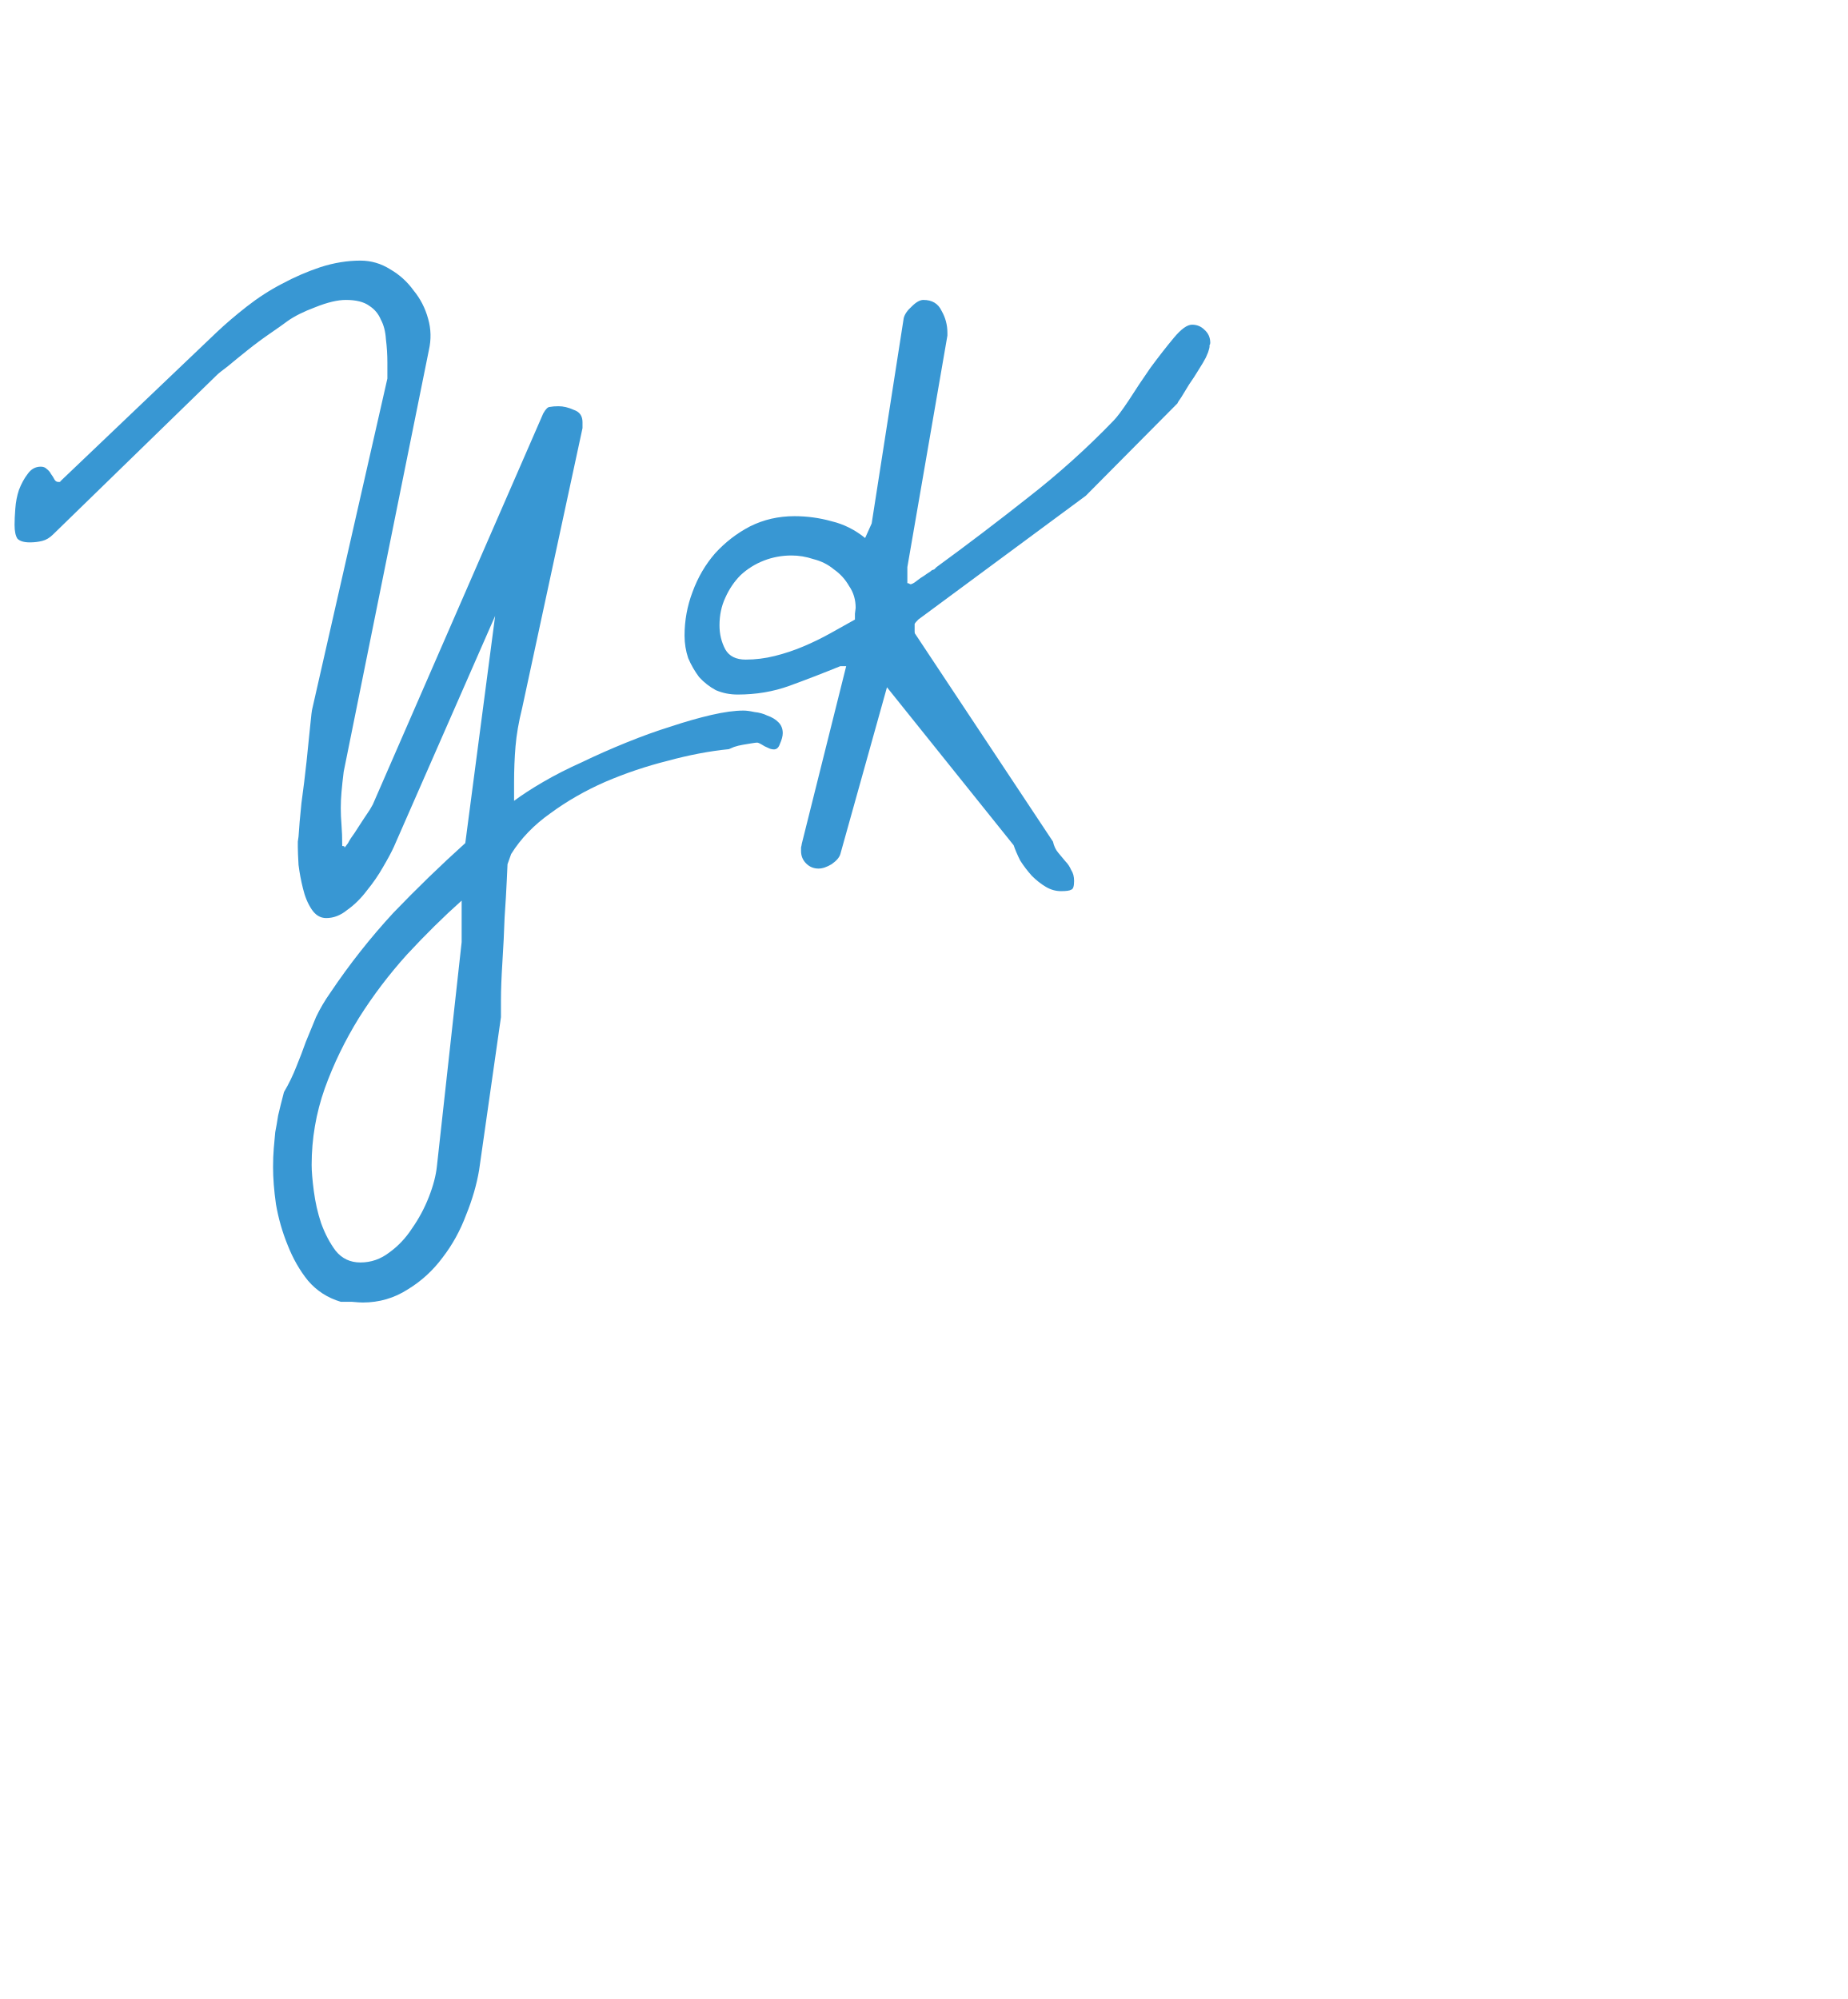
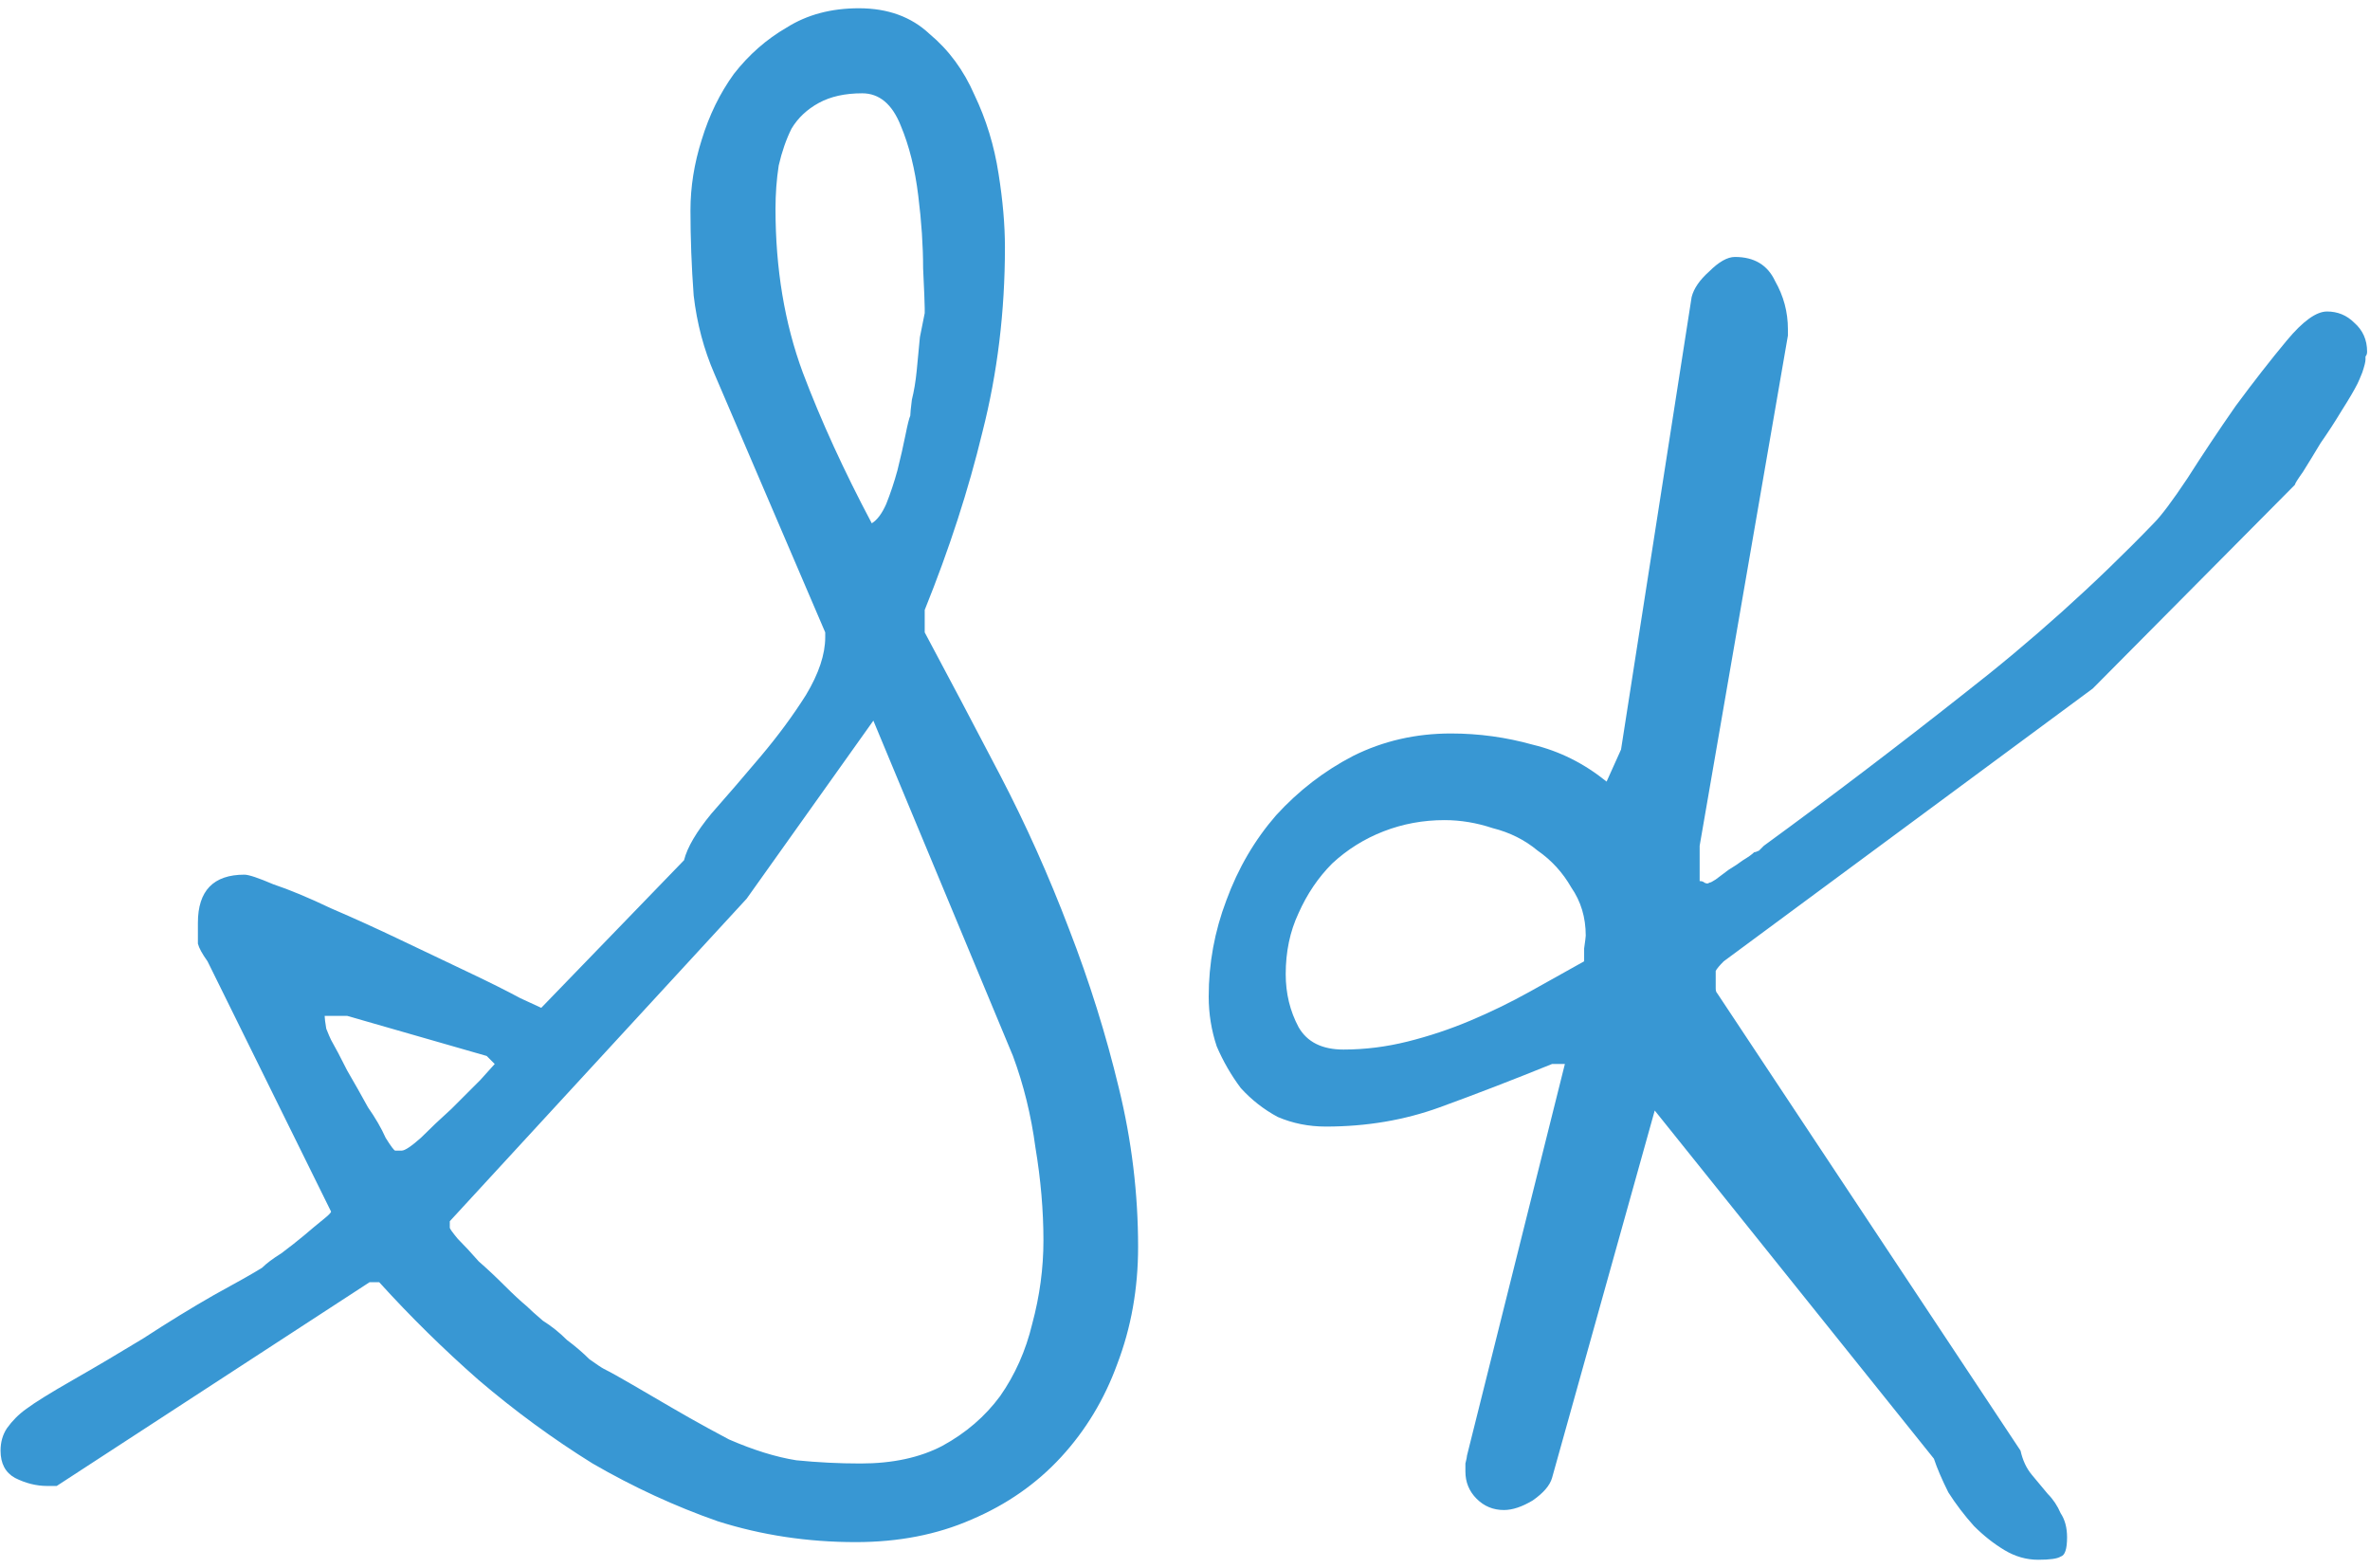
- <svg xmlns="http://www.w3.org/2000/svg" width="171" height="185" viewBox="0 0 171 185" fill="none">
-   <path d="M25.269 108.01C25.269 107.381 25.291 106.797 25.336 106.258C25.381 105.764 25.426 105.27 25.471 104.775C25.561 104.326 25.65 103.81 25.74 103.226C25.875 102.642 26.055 101.923 26.279 101.069C26.729 100.306 27.11 99.519 27.425 98.711C27.739 97.947 28.031 97.184 28.301 96.42C28.615 95.656 28.93 94.893 29.244 94.129C29.604 93.365 30.053 92.602 30.592 91.838C32.344 89.232 34.275 86.784 36.387 84.493C38.543 82.247 40.767 80.091 43.058 78.024L45.82 57.001L36.454 78.361C36.23 78.856 35.893 79.484 35.443 80.248C35.039 80.967 34.545 81.686 33.961 82.404C33.422 83.123 32.815 83.73 32.116 84.224C31.513 84.718 30.861 84.965 30.188 84.965C29.648 84.965 29.199 84.695 28.84 84.156C28.48 83.617 28.211 82.966 28.031 82.202C27.852 81.483 27.717 80.765 27.627 80.046C27.582 79.282 27.56 78.721 27.56 78.361C27.56 78.272 27.56 78.114 27.56 77.89C27.605 77.62 27.627 77.463 27.627 77.418C27.672 76.654 27.762 75.621 27.896 74.318C28.076 73.016 28.233 71.735 28.368 70.478C28.503 69.22 28.615 68.119 28.705 67.176C28.795 66.232 28.862 65.693 28.907 65.559L35.848 35.034V33.552C35.848 32.833 35.803 32.114 35.713 31.395C35.668 30.677 35.511 30.07 35.241 29.576C35.017 29.037 34.657 28.61 34.163 28.296C33.669 27.936 32.95 27.757 32.007 27.757C31.243 27.757 30.3 27.981 29.177 28.431C28.099 28.835 27.245 29.262 26.616 29.711C26.257 29.98 25.718 30.362 24.999 30.856C24.28 31.351 23.584 31.867 22.91 32.406C22.236 32.945 21.63 33.44 21.091 33.889C20.552 34.293 20.215 34.562 20.08 34.697L4.919 49.454C4.604 49.769 4.268 49.971 3.908 50.06C3.549 50.15 3.167 50.195 2.763 50.195C2.224 50.195 1.842 50.083 1.617 49.858C1.438 49.589 1.348 49.162 1.348 48.578C1.348 48.174 1.37 47.68 1.415 47.096C1.46 46.467 1.572 45.883 1.752 45.344C1.977 44.76 2.246 44.266 2.561 43.861C2.875 43.412 3.279 43.188 3.773 43.188C3.998 43.188 4.178 43.255 4.312 43.39C4.492 43.524 4.627 43.682 4.717 43.861C4.852 44.041 4.964 44.221 5.054 44.4C5.144 44.535 5.256 44.602 5.391 44.602H5.525C5.57 44.602 5.593 44.58 5.593 44.535L20.08 30.722C20.889 29.958 21.81 29.172 22.843 28.363C23.876 27.555 24.954 26.858 26.077 26.274C27.245 25.645 28.436 25.129 29.648 24.725C30.906 24.32 32.142 24.118 33.355 24.118C34.343 24.118 35.264 24.388 36.117 24.927C36.971 25.421 37.69 26.072 38.273 26.881C38.902 27.645 39.352 28.52 39.621 29.509C39.891 30.452 39.913 31.418 39.688 32.406L31.805 71.421C31.715 72.14 31.648 72.769 31.602 73.308C31.558 73.802 31.535 74.296 31.535 74.79C31.535 75.284 31.558 75.801 31.602 76.34C31.648 76.879 31.67 77.53 31.67 78.294C31.85 78.294 31.917 78.339 31.872 78.429C31.872 78.474 31.984 78.339 32.209 78.024C32.344 77.755 32.546 77.44 32.815 77.081C33.085 76.677 33.332 76.295 33.557 75.936C33.826 75.531 34.051 75.194 34.23 74.925C34.41 74.61 34.5 74.453 34.5 74.453L50.268 38.269C50.492 37.864 50.694 37.662 50.874 37.662C51.099 37.617 51.368 37.595 51.683 37.595C52.132 37.595 52.603 37.707 53.098 37.932C53.637 38.111 53.906 38.493 53.906 39.077V39.616L48.313 65.559C47.999 66.816 47.797 67.984 47.707 69.062C47.617 70.141 47.572 71.264 47.572 72.432V74.116C48.291 73.577 49.19 72.993 50.268 72.364C51.346 71.735 52.536 71.129 53.839 70.545C55.142 69.916 56.512 69.31 57.949 68.726C59.387 68.142 60.757 67.647 62.06 67.243C63.407 66.794 64.665 66.435 65.833 66.165C67.001 65.895 67.989 65.761 68.798 65.761C69.067 65.761 69.404 65.806 69.809 65.895C70.258 65.94 70.662 66.053 71.022 66.232C71.426 66.367 71.763 66.569 72.032 66.839C72.302 67.108 72.436 67.445 72.436 67.85C72.436 68.119 72.347 68.456 72.167 68.86C72.032 69.265 71.785 69.422 71.426 69.332C71.336 69.332 71.111 69.242 70.752 69.062C70.393 68.838 70.168 68.726 70.078 68.726C69.988 68.726 69.809 68.748 69.539 68.793C69.314 68.838 69.045 68.883 68.731 68.928C68.461 68.973 68.191 69.04 67.922 69.13C67.697 69.22 67.54 69.287 67.45 69.332C65.653 69.512 63.767 69.871 61.79 70.41C59.813 70.904 57.882 71.556 55.995 72.364C54.153 73.173 52.469 74.139 50.941 75.262C49.414 76.34 48.201 77.598 47.303 79.035L46.966 79.978C46.966 79.978 46.943 80.473 46.898 81.461C46.853 82.449 46.786 83.595 46.696 84.897C46.651 86.245 46.584 87.615 46.494 89.008C46.404 90.445 46.359 91.613 46.359 92.512V94.129L44.338 108.279C44.113 109.627 43.709 111.02 43.125 112.457C42.586 113.895 41.867 115.197 40.969 116.365C40.07 117.578 38.992 118.566 37.734 119.33C36.477 120.139 35.084 120.543 33.557 120.543C33.377 120.543 33.04 120.521 32.546 120.476C32.052 120.476 31.715 120.476 31.535 120.476C30.322 120.116 29.311 119.465 28.503 118.521C27.739 117.578 27.11 116.478 26.616 115.22C26.122 114.007 25.763 112.749 25.538 111.446C25.358 110.188 25.269 109.043 25.269 108.01ZM28.84 107.808C28.84 108.392 28.907 109.2 29.042 110.233C29.177 111.267 29.401 112.255 29.716 113.198C30.075 114.187 30.524 115.04 31.064 115.759C31.648 116.478 32.411 116.837 33.355 116.837C34.343 116.837 35.241 116.522 36.05 115.894C36.858 115.31 37.555 114.568 38.139 113.67C38.768 112.771 39.284 111.806 39.688 110.772C40.093 109.739 40.34 108.796 40.43 107.942L42.721 87.189V83.348C41.059 84.83 39.374 86.492 37.667 88.334C36.005 90.176 34.523 92.13 33.22 94.196C31.917 96.308 30.861 98.486 30.053 100.732C29.244 103.023 28.84 105.382 28.84 107.808Z" fill="#3897D3" />
-   <path d="M77.768 79.035C77.678 79.35 77.408 79.664 76.959 79.978C76.51 80.248 76.106 80.383 75.746 80.383C75.297 80.383 74.915 80.226 74.601 79.911C74.286 79.597 74.129 79.215 74.129 78.766C74.129 78.721 74.129 78.608 74.129 78.429C74.174 78.249 74.196 78.137 74.196 78.092L78.307 61.65H77.768C76.106 62.324 74.533 62.931 73.051 63.47C71.568 64.009 69.974 64.278 68.267 64.278C67.548 64.278 66.874 64.144 66.245 63.874C65.661 63.56 65.144 63.155 64.695 62.661C64.291 62.122 63.954 61.538 63.685 60.909C63.46 60.235 63.348 59.539 63.348 58.82C63.348 57.428 63.595 56.08 64.089 54.777C64.583 53.43 65.279 52.239 66.178 51.206C67.121 50.173 68.199 49.342 69.412 48.713C70.67 48.084 72.04 47.77 73.522 47.77C74.69 47.77 75.836 47.927 76.959 48.241C78.082 48.511 79.115 49.027 80.059 49.791L80.665 48.443L83.63 29.441C83.72 29.082 83.967 28.723 84.371 28.363C84.775 27.959 85.135 27.757 85.449 27.757C86.258 27.757 86.819 28.094 87.134 28.768C87.493 29.396 87.673 30.07 87.673 30.789V31.059L83.967 52.486V53.969C84.057 53.969 84.124 53.991 84.169 54.036C84.259 54.081 84.326 54.081 84.371 54.036C84.416 54.036 84.506 53.991 84.641 53.901C84.82 53.767 85 53.632 85.18 53.497C85.404 53.362 85.606 53.227 85.786 53.093C86.011 52.958 86.168 52.846 86.258 52.756C86.303 52.756 86.37 52.733 86.46 52.688C86.55 52.599 86.617 52.531 86.662 52.486C89.492 50.42 92.3 48.286 95.085 46.085C97.915 43.884 100.565 41.503 103.036 38.942C103.351 38.628 103.822 37.999 104.451 37.056C105.08 36.067 105.754 35.057 106.473 34.023C107.236 32.99 107.955 32.069 108.629 31.261C109.303 30.452 109.864 30.048 110.313 30.048C110.763 30.048 111.145 30.205 111.459 30.52C111.818 30.834 111.998 31.238 111.998 31.732C111.998 31.822 111.976 31.89 111.931 31.935C111.931 31.98 111.931 32.024 111.931 32.069C111.931 32.159 111.886 32.339 111.796 32.608C111.706 32.833 111.639 32.99 111.594 33.08C111.459 33.35 111.234 33.731 110.92 34.226C110.65 34.675 110.358 35.124 110.044 35.573C109.774 36.023 109.527 36.427 109.303 36.786C109.078 37.101 108.966 37.28 108.966 37.325L100.476 45.883L84.978 57.338C84.798 57.518 84.686 57.652 84.641 57.742C84.641 57.787 84.641 57.922 84.641 58.147V58.483C84.641 58.573 84.663 58.641 84.708 58.685L97.443 77.89C97.533 78.294 97.69 78.631 97.915 78.9C98.14 79.17 98.364 79.439 98.589 79.709C98.814 79.934 98.993 80.203 99.128 80.518C99.308 80.787 99.397 81.124 99.397 81.528C99.397 82.022 99.308 82.292 99.128 82.337C98.993 82.427 98.679 82.472 98.185 82.472C97.69 82.472 97.219 82.337 96.769 82.067C96.32 81.798 95.894 81.461 95.489 81.057C95.085 80.607 94.726 80.136 94.411 79.642C94.142 79.103 93.939 78.631 93.805 78.227L82.08 63.605L77.768 79.035ZM66.582 57.877C66.582 58.685 66.762 59.427 67.121 60.101C67.481 60.73 68.109 61.044 69.008 61.044C69.906 61.044 70.805 60.932 71.703 60.707C72.602 60.482 73.478 60.19 74.331 59.831C75.185 59.472 76.016 59.067 76.824 58.618C77.633 58.169 78.397 57.742 79.115 57.338C79.115 57.248 79.115 57.068 79.115 56.799C79.16 56.484 79.183 56.305 79.183 56.26C79.183 55.496 78.981 54.822 78.576 54.238C78.217 53.609 77.745 53.093 77.161 52.688C76.622 52.239 75.993 51.925 75.274 51.745C74.601 51.52 73.927 51.408 73.253 51.408C72.355 51.408 71.501 51.565 70.692 51.88C69.884 52.194 69.165 52.644 68.536 53.227C67.952 53.812 67.481 54.508 67.121 55.316C66.762 56.08 66.582 56.934 66.582 57.877Z" fill="#3897D3" />
+ <svg xmlns="http://www.w3.org/2000/svg" width="251" height="166" viewBox="0 0 251 166" fill="none">
+   <path d="M39.141 135.793L6.006 157.373H4.986C3.854 157.373 2.721 157.09 1.588 156.523C0.568 155.957 0.059 154.994 0.059 153.635C0.059 152.729 0.285 151.936 0.738 151.256C1.305 150.463 1.984 149.783 2.777 149.217C3.684 148.537 5.326 147.518 7.705 146.158C10.084 144.799 12.576 143.326 15.182 141.74C17.787 140.041 20.279 138.512 22.658 137.152C25.15 135.793 26.85 134.83 27.756 134.264C28.209 133.811 28.889 133.301 29.795 132.734C30.701 132.055 31.494 131.432 32.174 130.865C32.967 130.186 33.647 129.619 34.213 129.166C34.779 128.713 35.062 128.43 35.062 128.316L21.979 101.809C21.412 101.016 21.072 100.393 20.959 99.939C20.959 99.373 20.959 98.637 20.959 97.731C20.959 94.332 22.602 92.633 25.887 92.633C26.34 92.633 27.359 92.973 28.945 93.652C30.645 94.219 32.684 95.068 35.062 96.201C37.441 97.221 39.934 98.353 42.539 99.6C45.145 100.846 47.523 101.979 49.676 102.998C51.828 104.018 53.641 104.924 55.113 105.717C56.586 106.396 57.322 106.736 57.322 106.736L72.445 91.103C72.785 89.744 73.748 88.102 75.334 86.176C77.033 84.25 78.789 82.211 80.602 80.059C82.414 77.906 84 75.754 85.359 73.602C86.719 71.336 87.398 69.297 87.398 67.484V66.975L75.674 39.617C74.541 37.012 73.805 34.236 73.465 31.291C73.238 28.232 73.125 25.23 73.125 22.285C73.125 19.793 73.522 17.301 74.314 14.809C75.107 12.203 76.24 9.881 77.713 7.842C79.299 5.803 81.168 4.16 83.32 2.914C85.473 1.555 88.022 0.875 90.967 0.875C94.025 0.875 96.518 1.781 98.443 3.594C100.482 5.293 102.068 7.445 103.201 10.051C104.447 12.656 105.297 15.432 105.75 18.377C106.203 21.209 106.43 23.814 106.43 26.193C106.43 32.99 105.637 39.504 104.051 45.734C102.578 51.852 100.539 58.139 97.934 64.596V66.975C100.539 71.846 103.201 76.887 105.92 82.098C108.639 87.309 111.074 92.746 113.227 98.41C115.379 103.961 117.135 109.568 118.494 115.232C119.854 120.783 120.533 126.391 120.533 132.055C120.533 136.473 119.797 140.607 118.324 144.459C116.965 148.197 114.982 151.482 112.377 154.314C109.771 157.146 106.6 159.355 102.861 160.941C99.236 162.527 95.158 163.32 90.627 163.32C85.529 163.32 80.658 162.584 76.014 161.111C71.482 159.525 67.064 157.486 62.76 154.994C58.568 152.389 54.547 149.443 50.695 146.158C46.957 142.873 43.445 139.418 40.16 135.793H39.141ZM47.637 130.016C47.637 130.129 47.92 130.525 48.486 131.205C49.166 131.885 49.902 132.678 50.695 133.584C51.602 134.377 52.508 135.227 53.414 136.133C54.32 137.039 55.113 137.775 55.793 138.342C56.133 138.682 56.699 139.191 57.492 139.871C58.398 140.438 59.248 141.117 60.041 141.91C60.947 142.59 61.74 143.27 62.42 143.949C63.213 144.516 63.723 144.855 63.949 144.969C64.629 145.309 65.648 145.875 67.008 146.668C68.367 147.461 69.727 148.254 71.086 149.047C72.445 149.84 73.748 150.576 74.994 151.256C76.24 151.936 76.977 152.332 77.203 152.445C79.809 153.578 82.188 154.314 84.34 154.654C86.606 154.881 88.871 154.994 91.137 154.994C94.535 154.994 97.424 154.371 99.803 153.125C102.295 151.766 104.334 150.01 105.92 147.857C107.506 145.592 108.639 143.043 109.318 140.211C110.111 137.266 110.508 134.32 110.508 131.375C110.508 128.203 110.225 124.918 109.658 121.52C109.205 118.121 108.412 114.893 107.279 111.834L92.496 76.32L79.072 95.182L47.637 129.336V130.016ZM34.383 107.586C34.383 107.812 34.44 108.266 34.553 108.945C34.779 109.512 34.949 109.908 35.062 110.135C35.516 110.928 36.082 112.004 36.762 113.363C37.555 114.723 38.291 116.025 38.971 117.271C39.764 118.404 40.387 119.48 40.84 120.5C41.406 121.406 41.746 121.859 41.859 121.859H42.539C42.879 121.859 43.559 121.406 44.578 120.5C45.598 119.48 46.674 118.461 47.807 117.441C48.94 116.309 49.959 115.289 50.865 114.383C51.772 113.363 52.281 112.797 52.395 112.684L51.545 111.834L36.762 107.586H34.383ZM82.131 22.115C82.131 28.459 83.094 34.236 85.019 39.447C86.945 44.545 89.381 49.869 92.326 55.42C92.893 55.08 93.402 54.4 93.856 53.381C94.309 52.248 94.705 51.059 95.045 49.812C95.385 48.453 95.668 47.207 95.894 46.074C96.121 44.941 96.291 44.262 96.404 44.035C96.404 43.809 96.461 43.242 96.574 42.336C96.801 41.43 96.971 40.41 97.084 39.277C97.197 38.031 97.311 36.842 97.424 35.709C97.65 34.576 97.82 33.727 97.934 33.16V32.65C97.934 32.197 97.877 30.781 97.764 28.402C97.764 26.023 97.594 23.475 97.254 20.756C96.914 17.924 96.291 15.432 95.385 13.279C94.478 11.014 93.119 9.881 91.307 9.881C89.494 9.881 87.965 10.221 86.719 10.9C85.473 11.58 84.51 12.486 83.83 13.619C83.264 14.752 82.811 16.055 82.471 17.527C82.244 19 82.131 20.529 82.131 22.115ZM164.373 156.523C164.146 157.316 163.467 158.109 162.334 158.902C161.201 159.582 160.182 159.922 159.275 159.922C158.143 159.922 157.18 159.525 156.387 158.732C155.594 157.939 155.197 156.977 155.197 155.844C155.197 155.73 155.197 155.447 155.197 154.994C155.311 154.541 155.367 154.258 155.367 154.145L165.732 112.684H164.373C160.182 114.383 156.217 115.912 152.479 117.271C148.74 118.631 144.719 119.311 140.414 119.311C138.602 119.311 136.902 118.971 135.316 118.291C133.844 117.498 132.541 116.479 131.408 115.232C130.389 113.873 129.539 112.4 128.859 110.814C128.293 109.115 128.01 107.359 128.01 105.547C128.01 102.035 128.633 98.637 129.879 95.352C131.125 91.953 132.881 88.951 135.146 86.346C137.525 83.74 140.244 81.644 143.303 80.059C146.475 78.473 149.93 77.68 153.668 77.68C156.613 77.68 159.502 78.076 162.334 78.869C165.166 79.549 167.771 80.852 170.15 82.777L171.68 79.379L179.156 31.461C179.383 30.555 180.006 29.648 181.025 28.742C182.045 27.723 182.951 27.213 183.744 27.213C185.783 27.213 187.199 28.062 187.992 29.762C188.898 31.348 189.352 33.047 189.352 34.859V35.539L180.006 89.574V93.312C180.232 93.312 180.402 93.369 180.516 93.482C180.742 93.596 180.912 93.596 181.025 93.482C181.139 93.482 181.365 93.369 181.705 93.143C182.158 92.803 182.611 92.463 183.064 92.123C183.631 91.783 184.141 91.443 184.594 91.103C185.16 90.764 185.557 90.481 185.783 90.254C185.896 90.254 186.066 90.197 186.293 90.084C186.52 89.857 186.689 89.688 186.803 89.574C193.939 84.363 201.02 78.982 208.043 73.432C215.18 67.881 221.863 61.877 228.094 55.42C228.887 54.627 230.076 53.041 231.662 50.662C233.248 48.17 234.947 45.621 236.76 43.016C238.686 40.41 240.498 38.088 242.197 36.049C243.896 34.01 245.312 32.99 246.445 32.99C247.578 32.99 248.541 33.387 249.334 34.18C250.24 34.973 250.693 35.992 250.693 37.238C250.693 37.465 250.637 37.635 250.523 37.748C250.523 37.861 250.523 37.975 250.523 38.088C250.523 38.315 250.41 38.768 250.184 39.447C249.957 40.014 249.787 40.41 249.674 40.637C249.334 41.316 248.768 42.279 247.975 43.525C247.295 44.658 246.559 45.791 245.766 46.924C245.086 48.057 244.463 49.076 243.896 49.982C243.33 50.775 243.047 51.228 243.047 51.342L221.637 72.922L182.555 101.809C182.102 102.262 181.818 102.602 181.705 102.828C181.705 102.941 181.705 103.281 181.705 103.848V104.697C181.705 104.924 181.762 105.094 181.875 105.207L213.99 153.635C214.217 154.654 214.613 155.504 215.18 156.184C215.746 156.863 216.312 157.543 216.879 158.223C217.445 158.789 217.898 159.469 218.238 160.262C218.691 160.941 218.918 161.791 218.918 162.811C218.918 164.057 218.691 164.736 218.238 164.85C217.898 165.076 217.105 165.189 215.859 165.189C214.613 165.189 213.424 164.85 212.291 164.17C211.158 163.49 210.082 162.641 209.062 161.621C208.043 160.488 207.137 159.299 206.344 158.053C205.664 156.693 205.154 155.504 204.814 154.484L175.248 117.611L164.373 156.523ZM136.166 103.168C136.166 105.207 136.619 107.076 137.525 108.775C138.432 110.361 140.018 111.154 142.283 111.154C144.549 111.154 146.814 110.871 149.08 110.305C151.346 109.738 153.555 109.002 155.707 108.096C157.859 107.189 159.955 106.17 161.994 105.037C164.033 103.904 165.959 102.828 167.771 101.809C167.771 101.582 167.771 101.129 167.771 100.449C167.885 99.656 167.941 99.203 167.941 99.09C167.941 97.164 167.432 95.465 166.412 93.992C165.506 92.406 164.316 91.103 162.844 90.084C161.484 88.951 159.898 88.158 158.086 87.705C156.387 87.139 154.688 86.856 152.988 86.856C150.723 86.856 148.57 87.252 146.531 88.045C144.492 88.838 142.68 89.971 141.094 91.443C139.621 92.916 138.432 94.672 137.525 96.711C136.619 98.637 136.166 100.789 136.166 103.168Z" fill="#3897D3" />
</svg>
